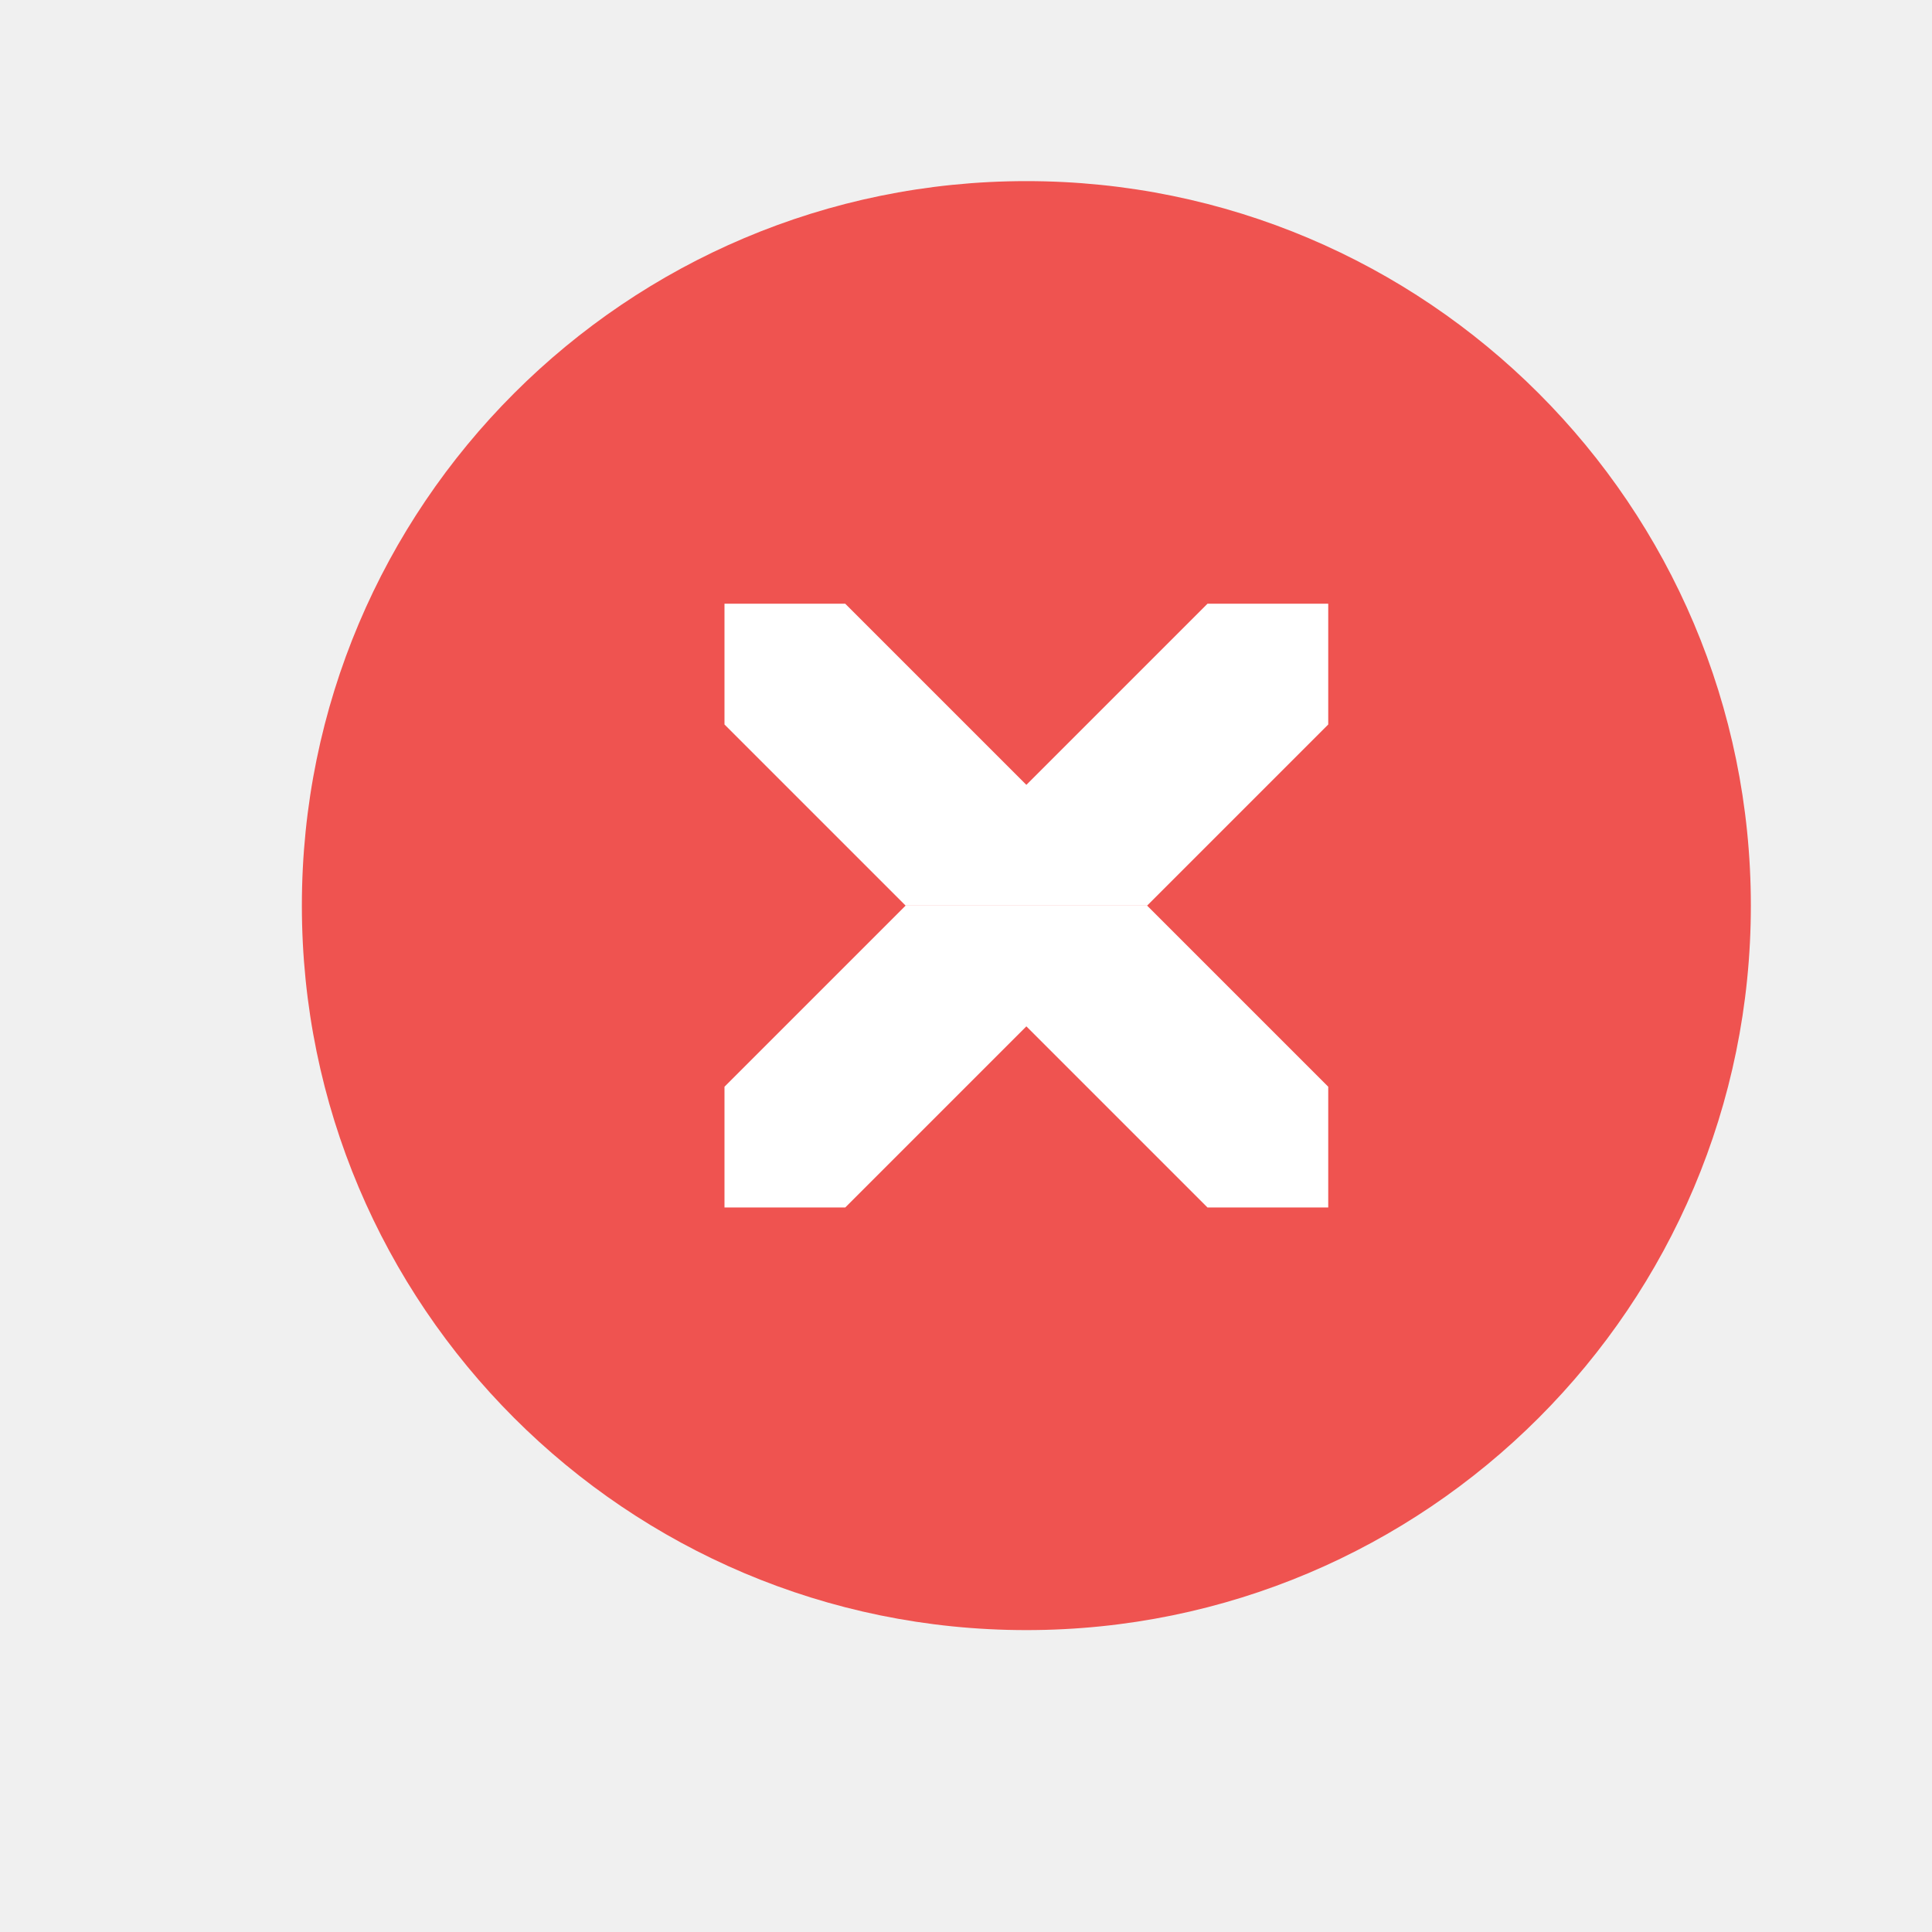
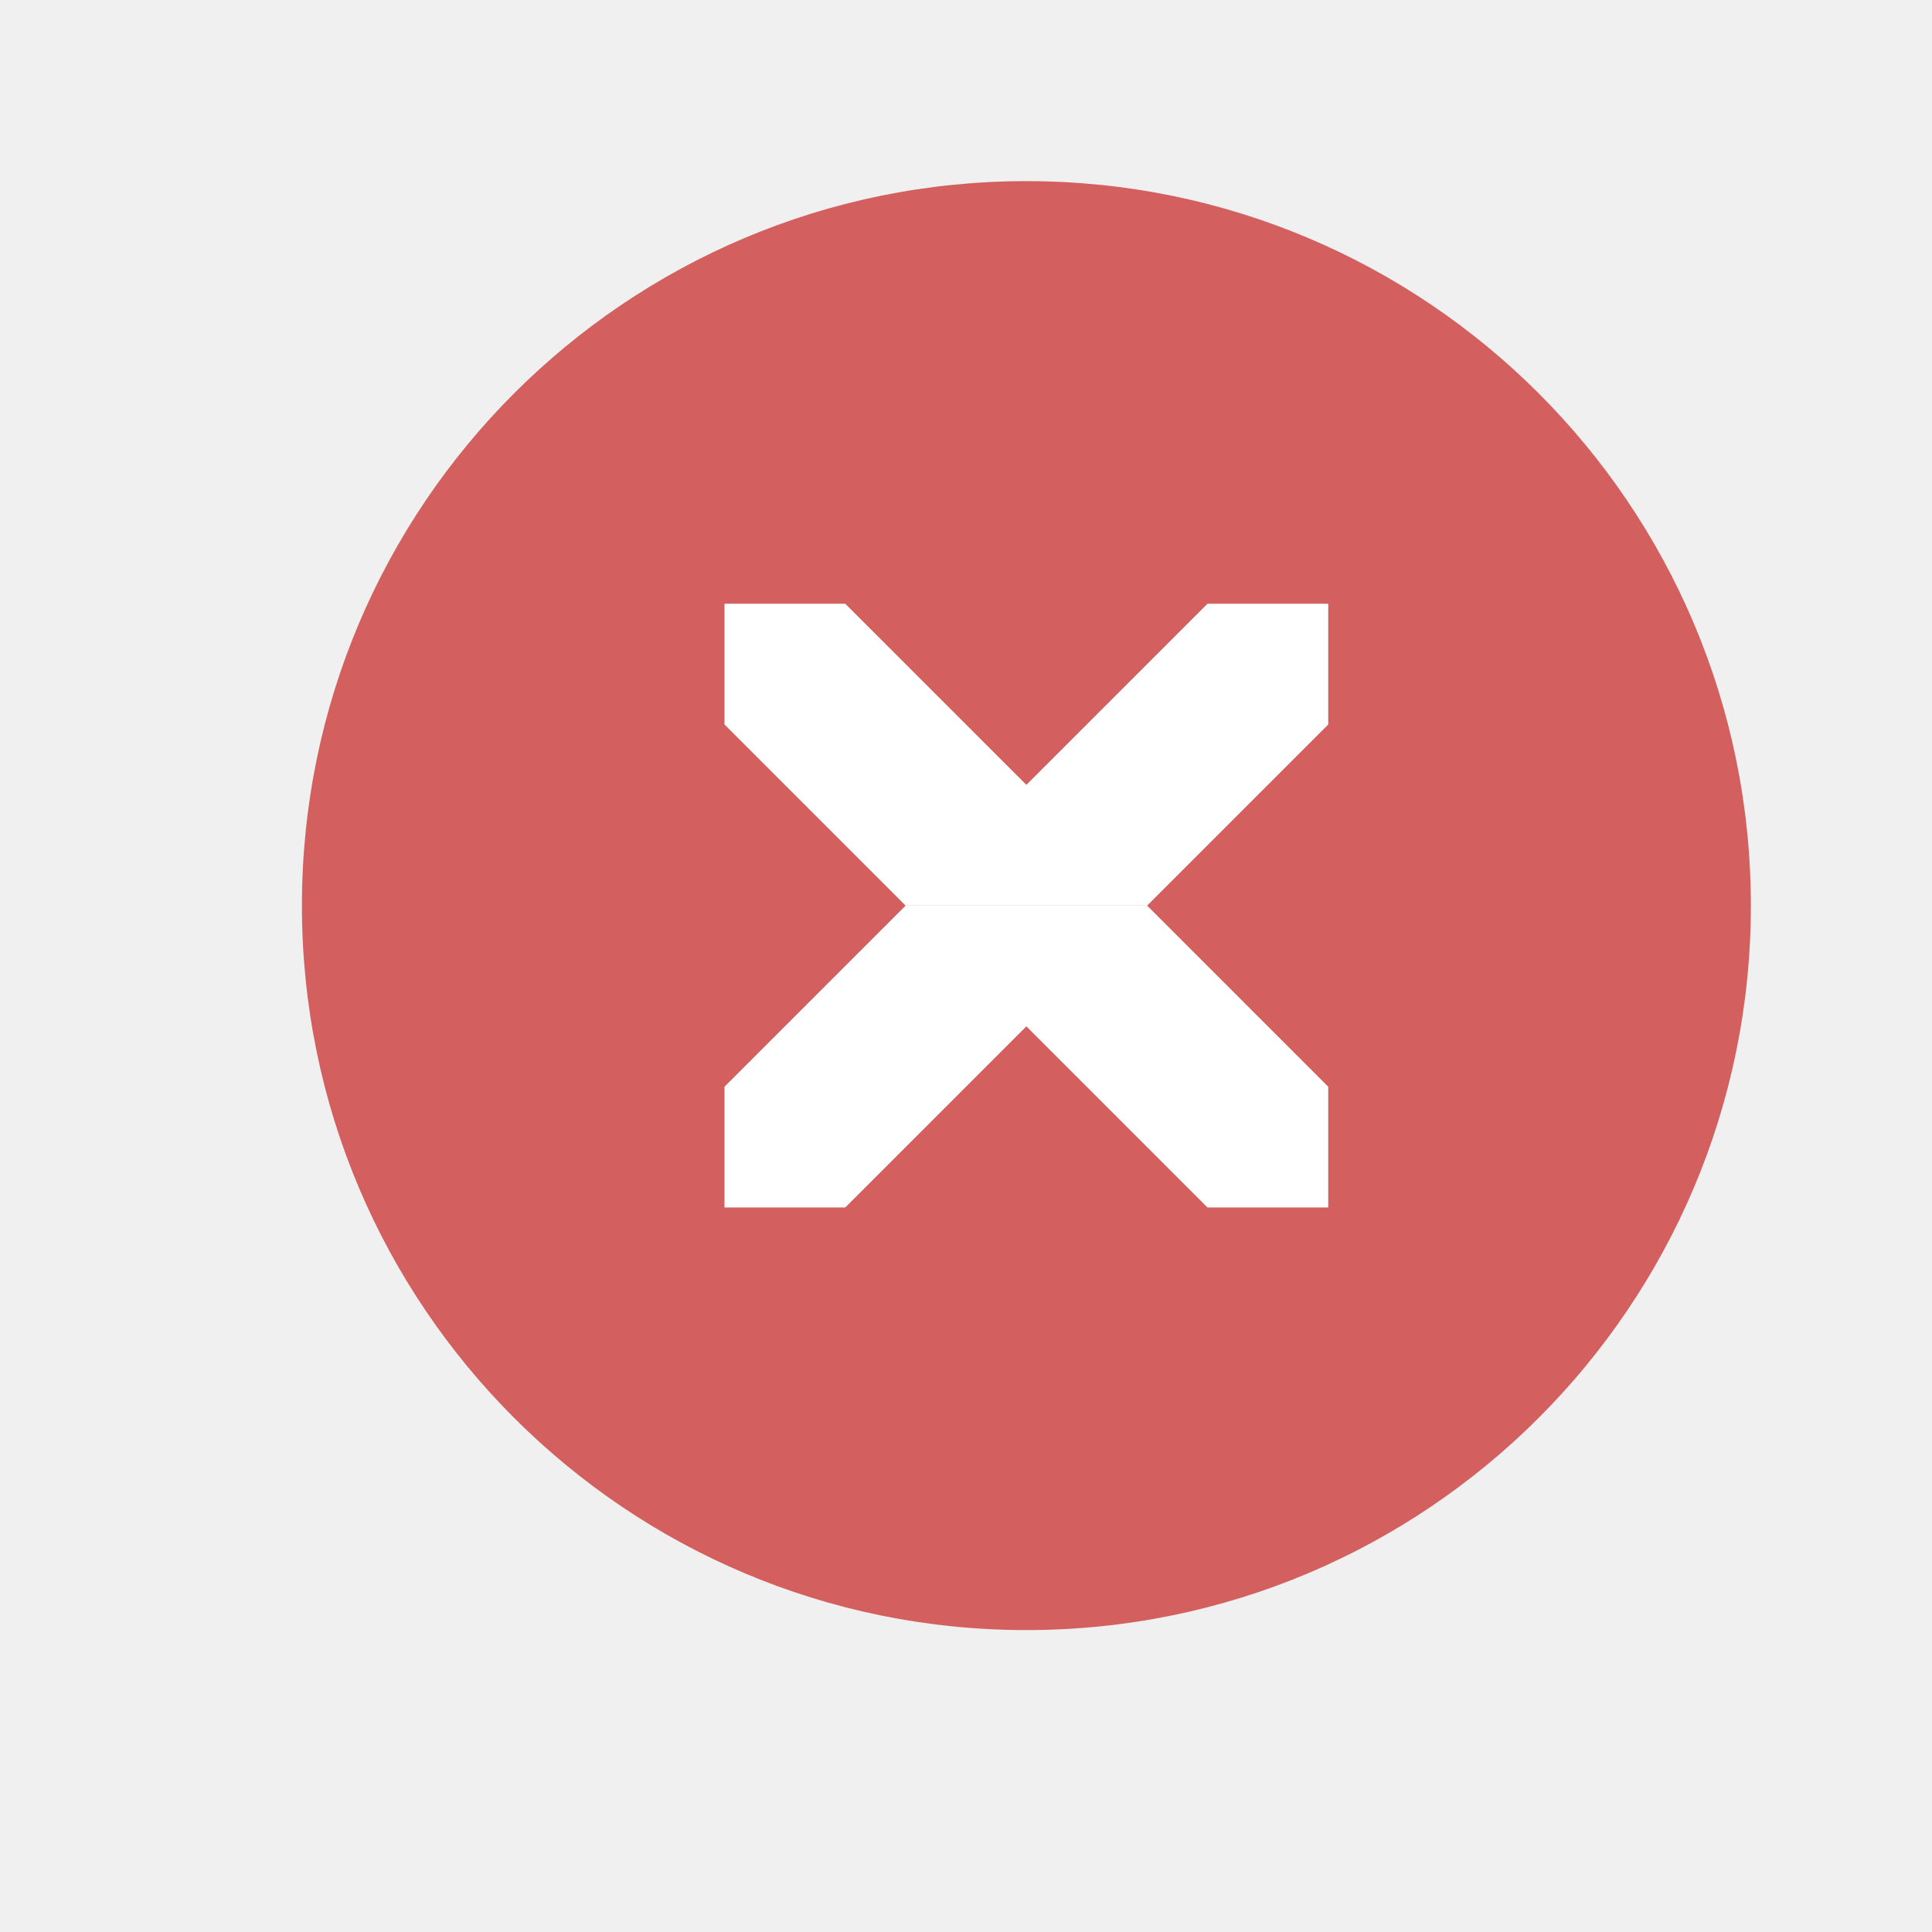
<svg xmlns="http://www.w3.org/2000/svg" version="1.0" id="Foreground" x="0px" y="0px" width="32" height="32" viewBox="0 0 23.273 23.273" enable-background="new 0 0 16 16" xml:space="preserve">
  <defs id="defs2397">
    <linearGradient id="linearGradient3173">
      <stop style="stop-color:#c4c4c4;stop-opacity:1;" offset="0" id="stop3175" />
      <stop style="stop-color:#ffffff;stop-opacity:1;" offset="1" id="stop3177" />
    </linearGradient>
  </defs>
-   <g transform="matrix(0.7272727,0,0,0.7272727,48.72727,-755.1724)" id="g5366">
-     <circle style="opacity:1;fill:#ef5350;fill-opacity:1;stroke:none;stroke-opacity:1" id="circle4221" cx="-50" cy="1053.362" r="12" />
-     <g id="g4223" transform="translate(0,31)">
+   <g id="g4146">
+     <circle style="opacity:1;fill:#d35f5f;fill-opacity:1;stroke:none;stroke-opacity:1" id="circle4221" cx="12.364" cy="10.909" r="8.727" />
+     <g id="g4223" transform="matrix(0.7272727,0,0,0.7272727,48.72727,-732.627)">
      <path id="path4225" d="m -55,1019.362 0,-2 2,0 3,3 3,-3 2,0 0,2 -3,3 -4,0 -3,-3 z" style="fill:#ffffff;fill-opacity:1;fill-rule:evenodd;stroke:none;stroke-width:1px;stroke-linecap:butt;stroke-linejoin:miter;stroke-opacity:1" />
      <path style="fill:#ffffff;fill-opacity:1;fill-rule:evenodd;stroke:none;stroke-width:1px;stroke-linecap:butt;stroke-linejoin:miter;stroke-opacity:1" d="m -55,1025.362 0,2 2,0 3,-3 3,3 2,0 0,-2 -3,-3 -4,0 -3,3 z" id="path4227" />
    </g>
  </g>
</svg>
